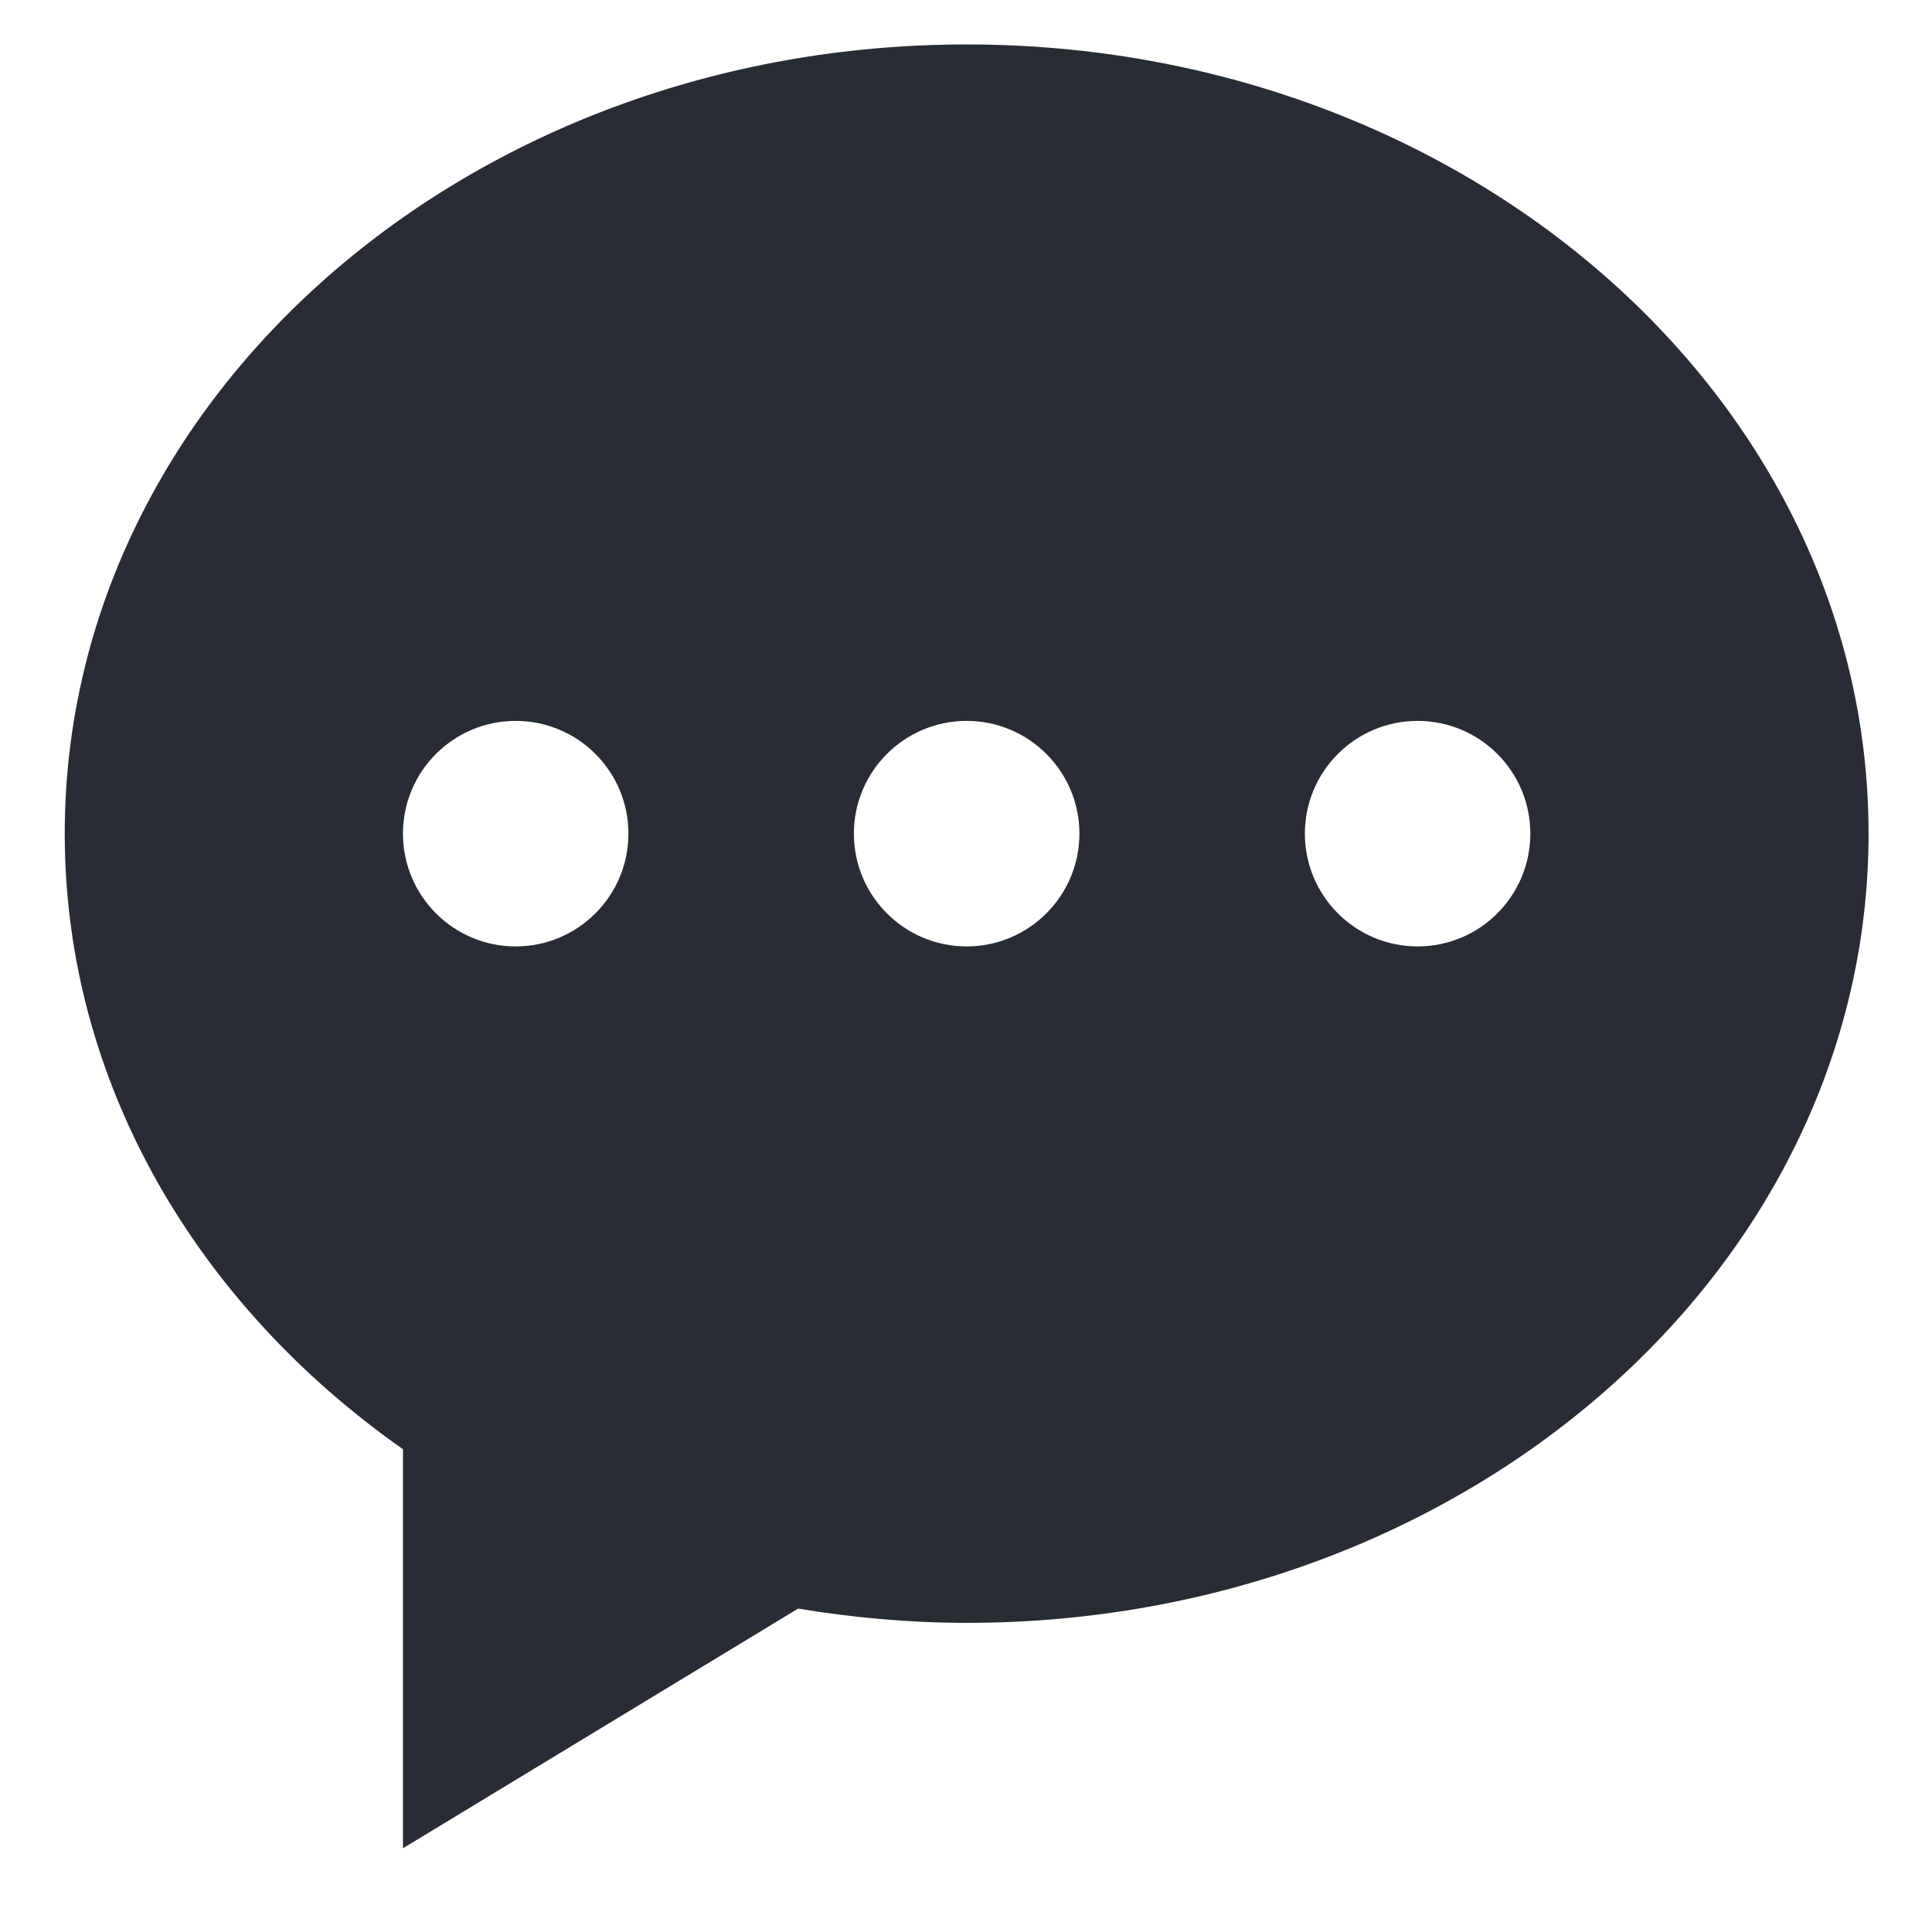
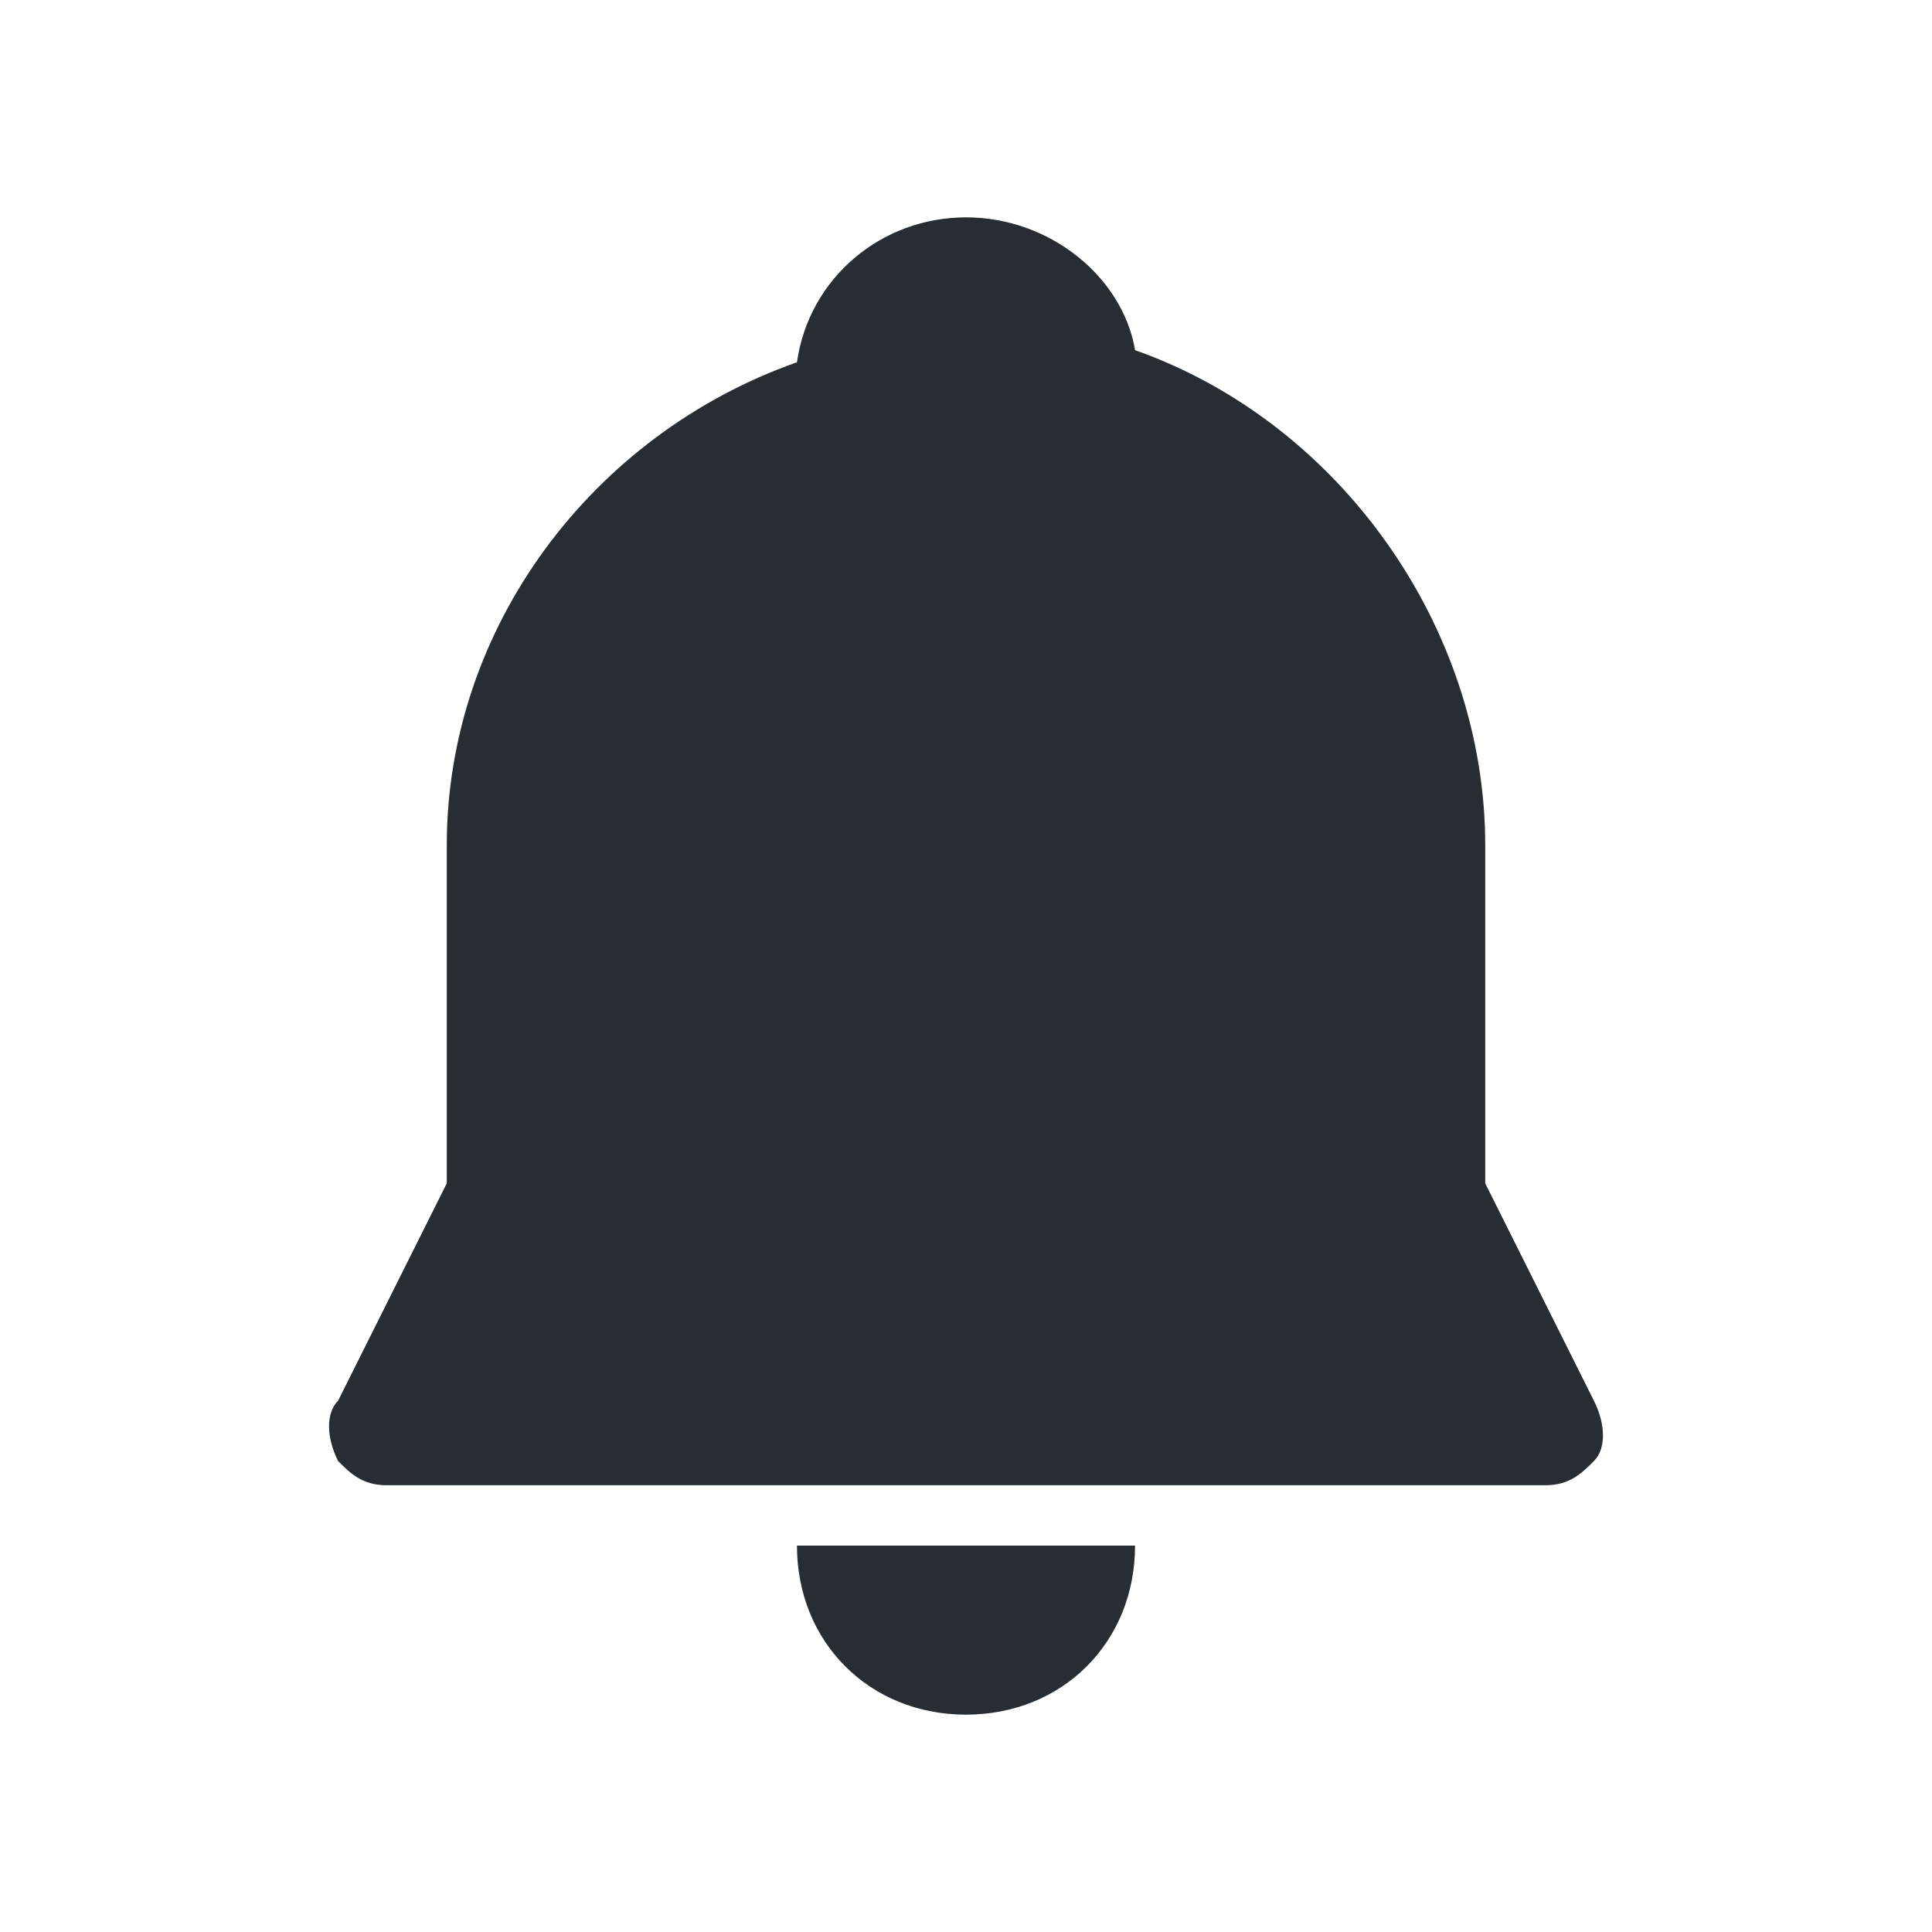
- <svg xmlns="http://www.w3.org/2000/svg" t="1501936969551" class="icon" style="" viewBox="0 0 1024 1024" version="1.1" p-id="1197" width="128" height="128">
+ <svg xmlns="http://www.w3.org/2000/svg" t="1506483787116" class="icon" style="" viewBox="0 0 1024 1024" version="1.1" p-id="2016" width="128" height="128">
  <defs>
    <style type="text/css" />
  </defs>
-   <path d="M512.344 23.554c-264.01 0-478.032 187.277-478.032 418.264 0 132.042 70.062 249.618 179.265 326.29l0 211.508 209.43-127.021c28.983 4.753 58.754 7.559 89.338 7.559 264.01 0 478.032-187.284 478.032-418.338C990.376 210.838 776.361 23.554 512.344 23.554zM273.311 501.621c-32.99 0-59.734-26.772-59.734-59.795 0-32.964 26.744-59.735 59.734-59.735 33.023 0 59.768 26.772 59.768 59.735C333.08 474.849 306.342 501.621 273.311 501.621zM512.344 501.621c-32.99 0-59.766-26.772-59.766-59.795 0-32.964 26.776-59.735 59.766-59.735 32.998 0 59.767 26.772 59.767 59.735C572.112 474.849 545.342 501.621 512.344 501.621zM751.376 501.621c-33.023 0-59.76-26.772-59.76-59.795 0-32.964 26.738-59.735 59.76-59.735 32.998 0 59.735 26.772 59.735 59.735C811.112 474.849 784.374 501.621 751.376 501.621z" p-id="1198" fill="#272D33" />
+   <path d="M844.8 742.4l-57.6-115.2L787.2 448c0-115.2-76.8-224-185.6-262.4C595.2 147.2 556.8 115.2 512 115.2S428.8 147.2 422.4 192C313.6 230.4 236.8 332.8 236.8 448l0 179.2-57.6 115.2c-6.4 6.4-6.4 19.2 0 32 6.4 6.4 12.8 12.8 25.6 12.8l614.4 0c12.8 0 19.2-6.4 25.6-12.8C851.2 768 851.2 755.2 844.8 742.4z" p-id="2017" fill="#272D33" />
+   <path d="M422.4 819.2c0 51.2 38.4 89.6 89.6 89.6 51.2 0 89.6-38.4 89.6-89.6L422.4 819.2z" p-id="2018" fill="#272D33" />
</svg>
